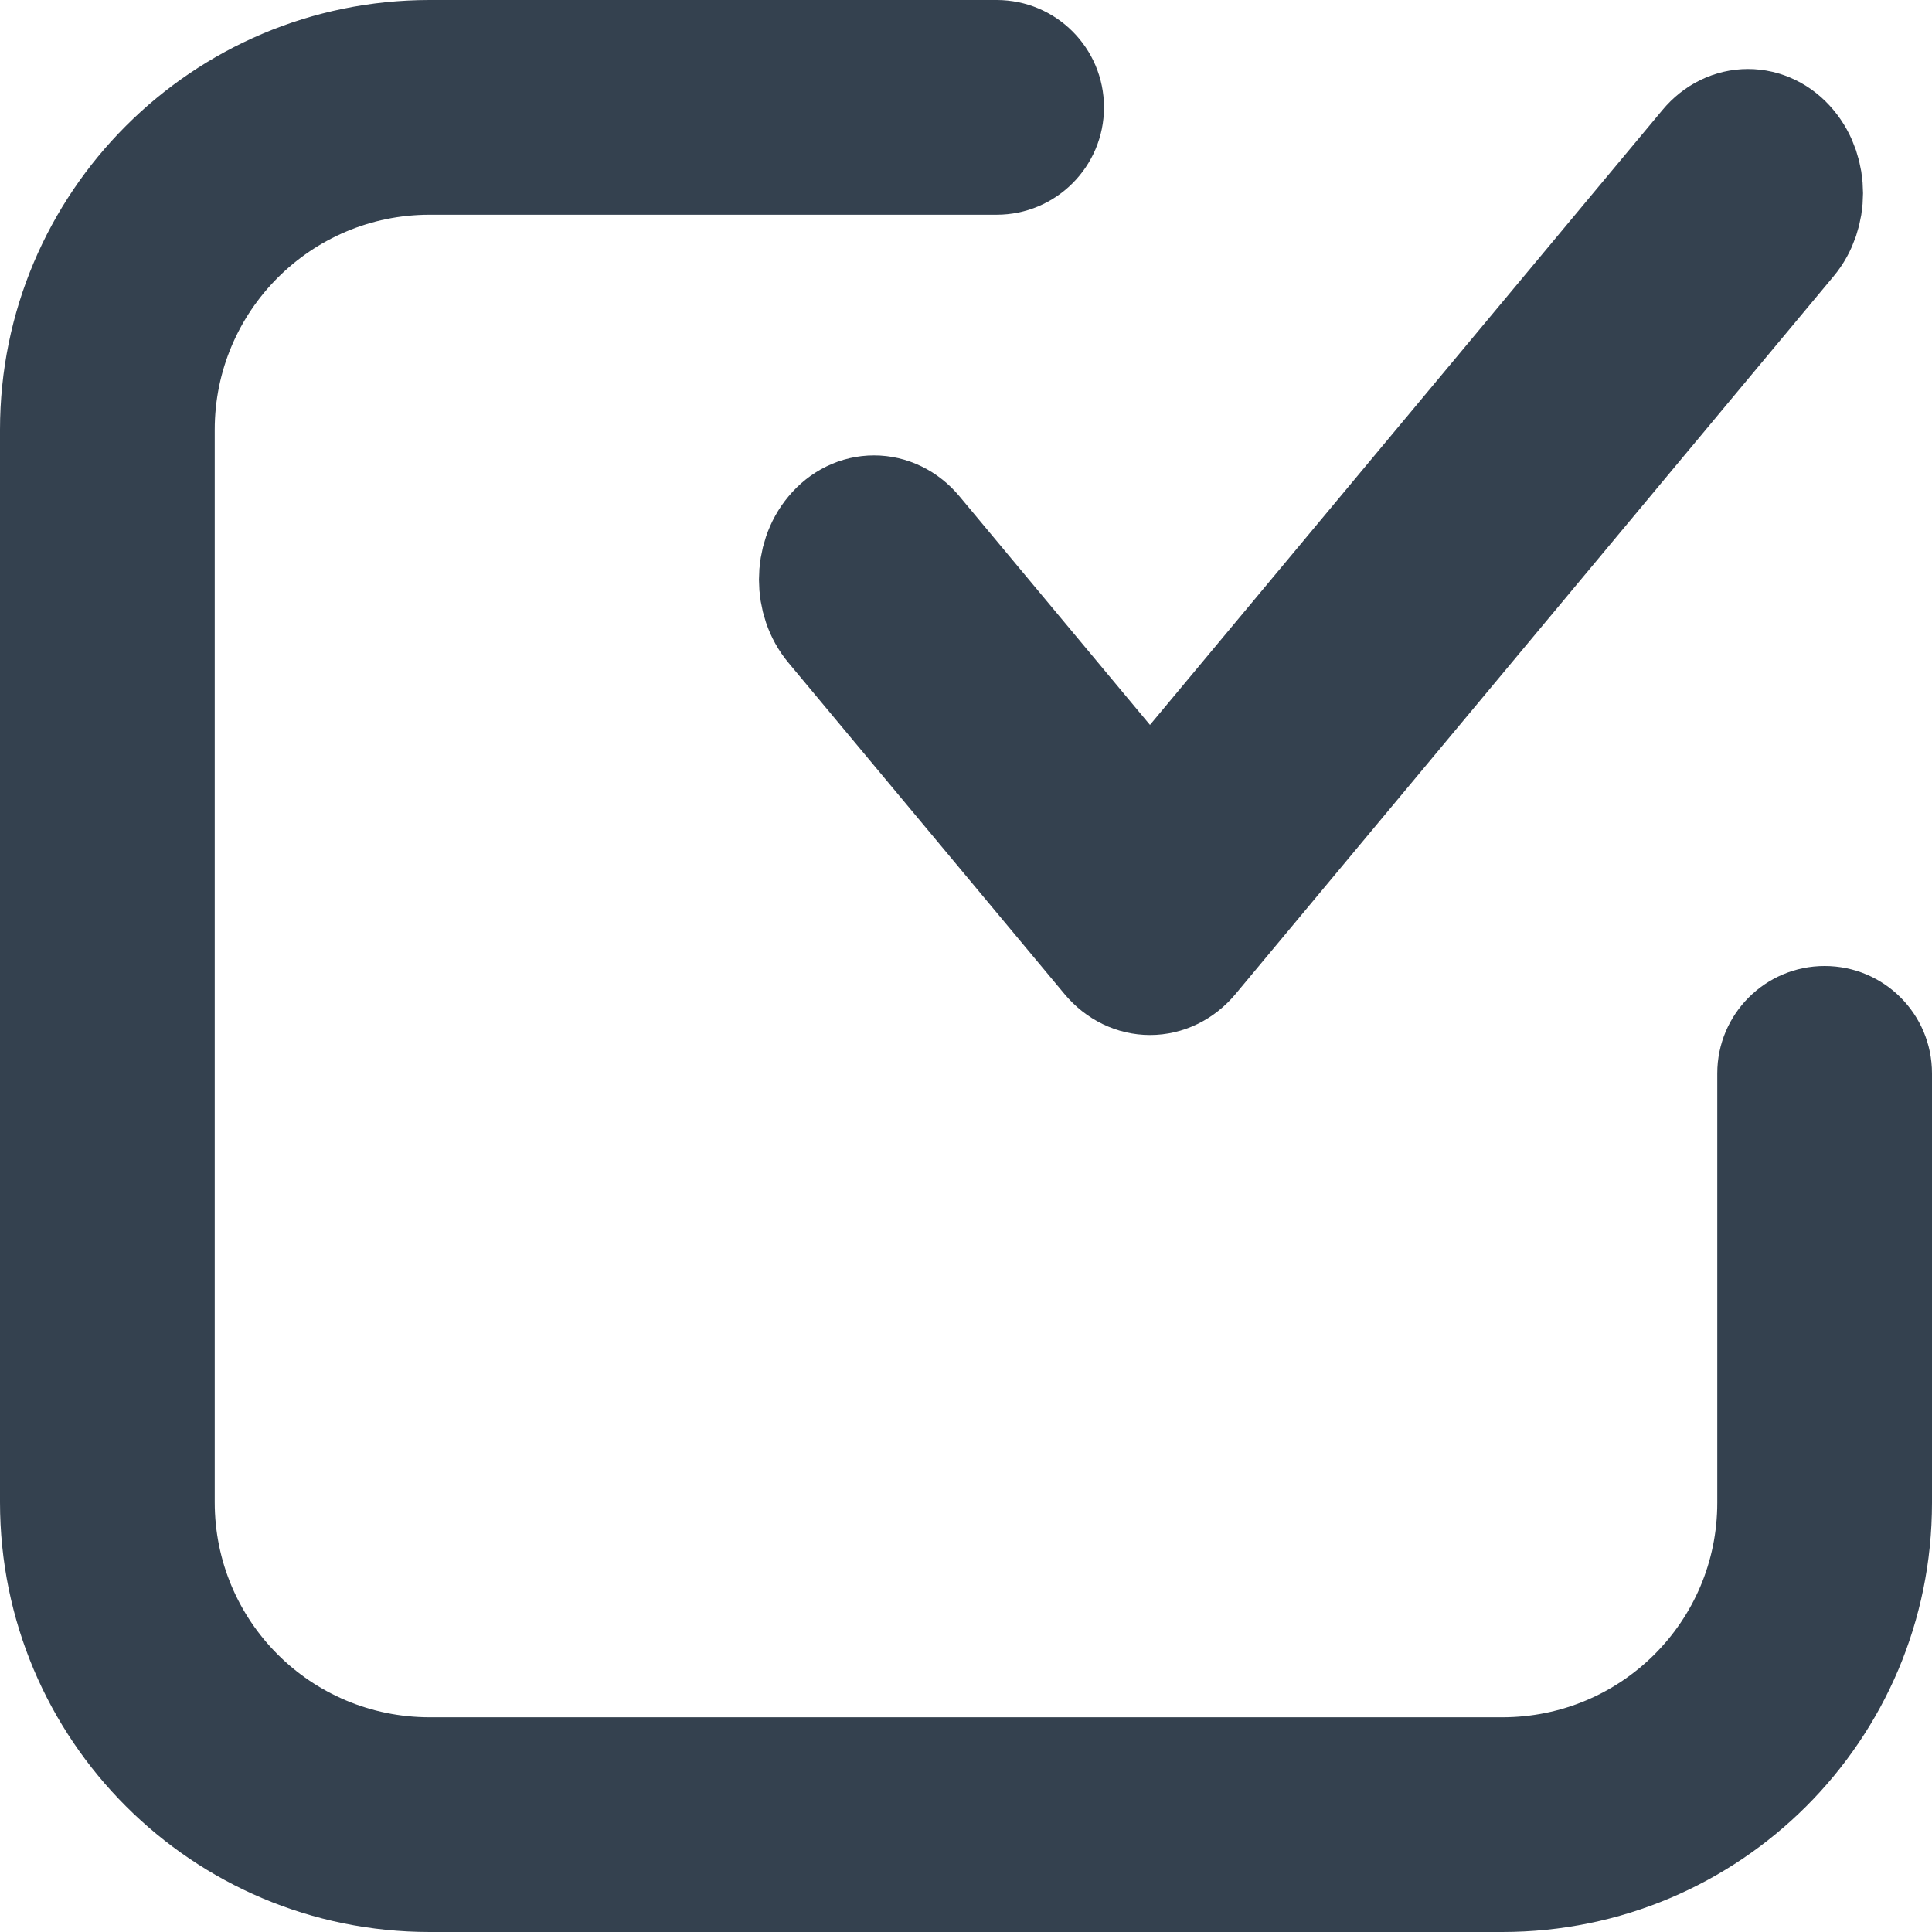
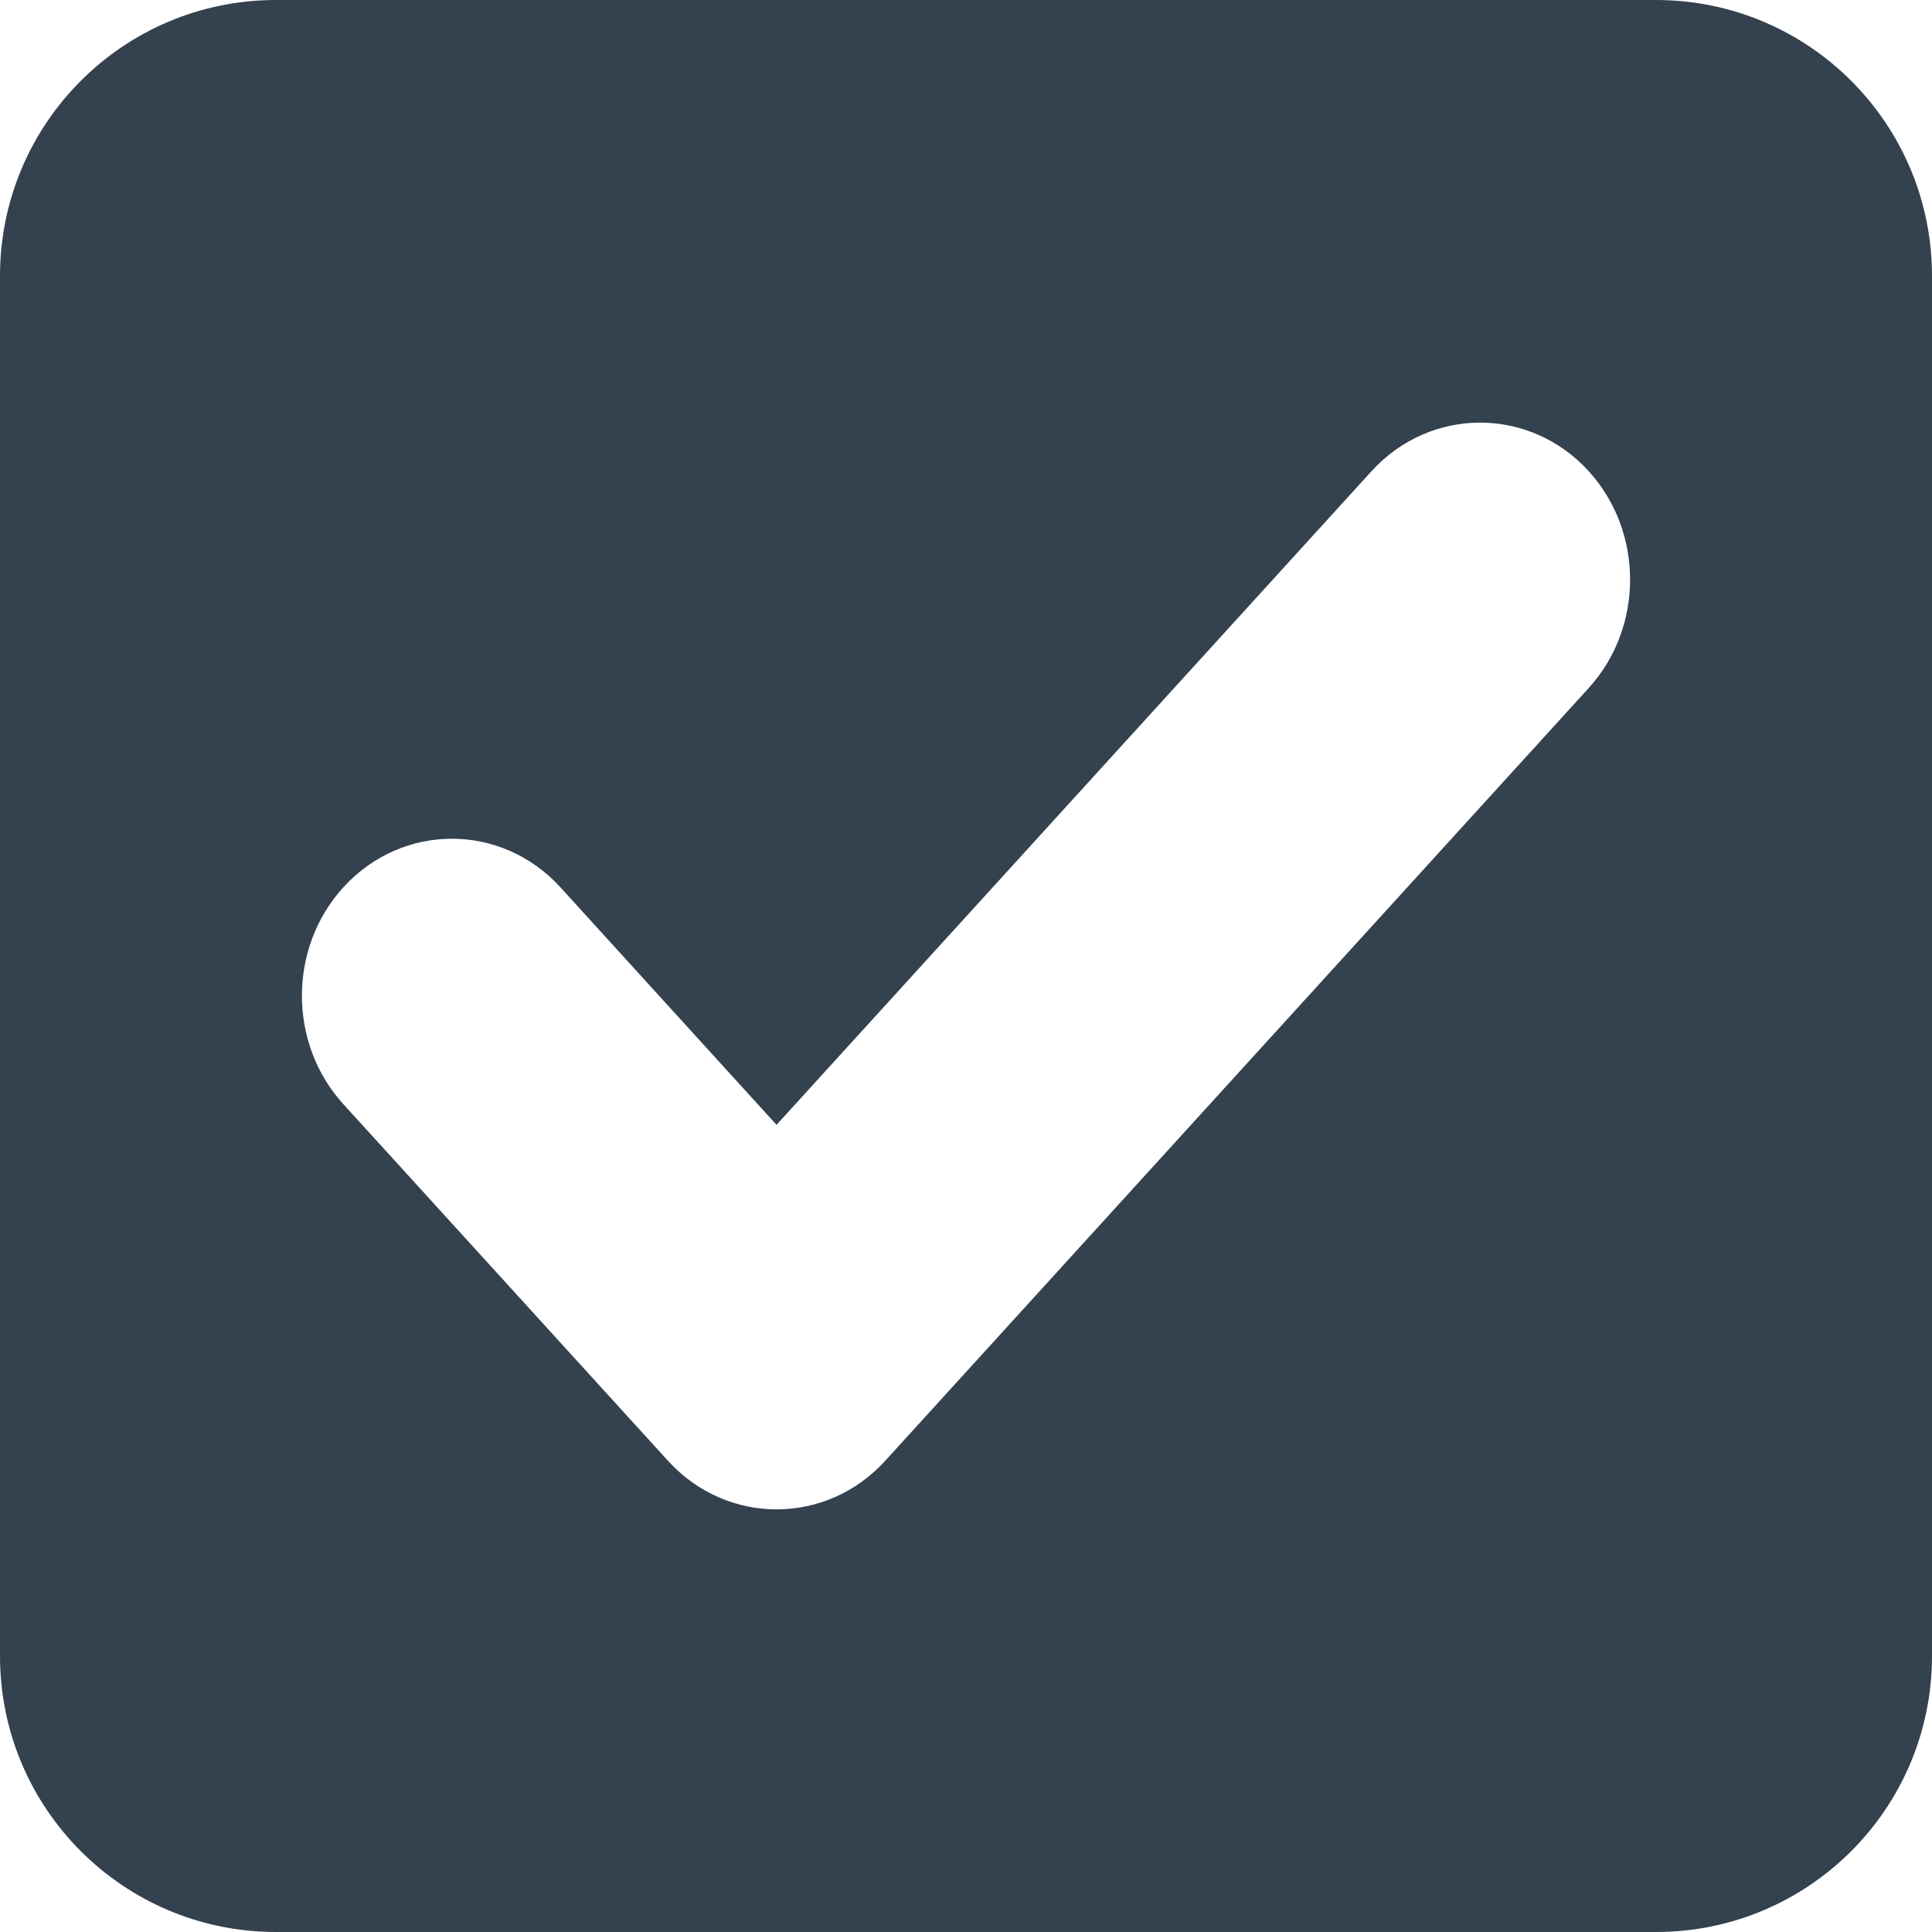
<svg xmlns="http://www.w3.org/2000/svg" width="14px" height="14px" viewBox="0 0 14 14" version="1.1">
  <g id="Follow-ups" stroke="none" stroke-width="1" fill="none" fill-rule="evenodd">
-     <g id="Follow-up-2.0-(created)" transform="translate(-1070, -160)" fill="#34414F" fill-rule="nonzero">
-       <g id="Group-27" transform="translate(1070, 160)">
-         <g id="Group-28">
-           <path d="M12.444,10.89 L12.444,7.778 C12.444,7.348 12.793,7 13.222,7 C13.652,7 14,7.348 14,7.778 L14,10.89 C14,12.609 12.607,14 10.886,14 L3.114,14 C1.394,14 0,12.607 0,10.886 L0,3.114 C0,1.395 1.395,0 3.113,0 L7.222,0 C7.652,0 8,0.348 8,0.778 C8,1.207 7.652,1.556 7.222,1.556 L3.113,1.556 C2.254,1.556 1.556,2.254 1.556,3.114 L1.556,10.886 C1.556,11.748 2.252,12.444 3.114,12.444 L10.886,12.444 C11.748,12.444 12.444,11.749 12.444,10.89 Z" id="Combined-Shape" />
-           <path d="M6.569,3.917 C6.439,3.761 6.228,3.761 6.098,3.917 C5.967,4.073 5.967,4.327 6.098,4.483 L8.098,6.883 C8.228,7.039 8.439,7.039 8.569,6.883 L12.902,1.683 C13.033,1.527 13.033,1.273 12.902,1.117 C12.772,0.961 12.561,0.961 12.431,1.117 L8.333,6.034 L6.569,3.917 Z" id="Path-85" stroke="#34414F" />
+     <g id="Follow-up-icons" transform="translate(-375, -336)" fill="#34414F">
+       <g id="Group-3" transform="translate(128, 326)">
+         <g id="Group-2" transform="translate(181, 10)">
+           <path d="M68,0 L78,0 C79.105,-2.02906125e-16 80,0.895 80,2 L80,12 C80,13.105 79.105,14 78,14 L68,14 C66.895,14 66,13.105 66,12 L66,2 C66,0.895 66.895,2.02906125e-16 68,0 Z M75.938,3.415 L71.627,8.151 L70.062,6.431 C69.634,5.96 68.915,5.96 68.487,6.431 C68.088,6.87 68.088,7.561 68.487,8 L70.84,10.585 C71.268,11.055 71.987,11.055 72.415,10.585 L77.513,4.985 C77.912,4.546 77.912,3.854 77.513,3.415 C77.085,2.945 76.366,2.945 75.938,3.415 Z" id="Complete" />
        </g>
      </g>
    </g>
  </g>
</svg>
